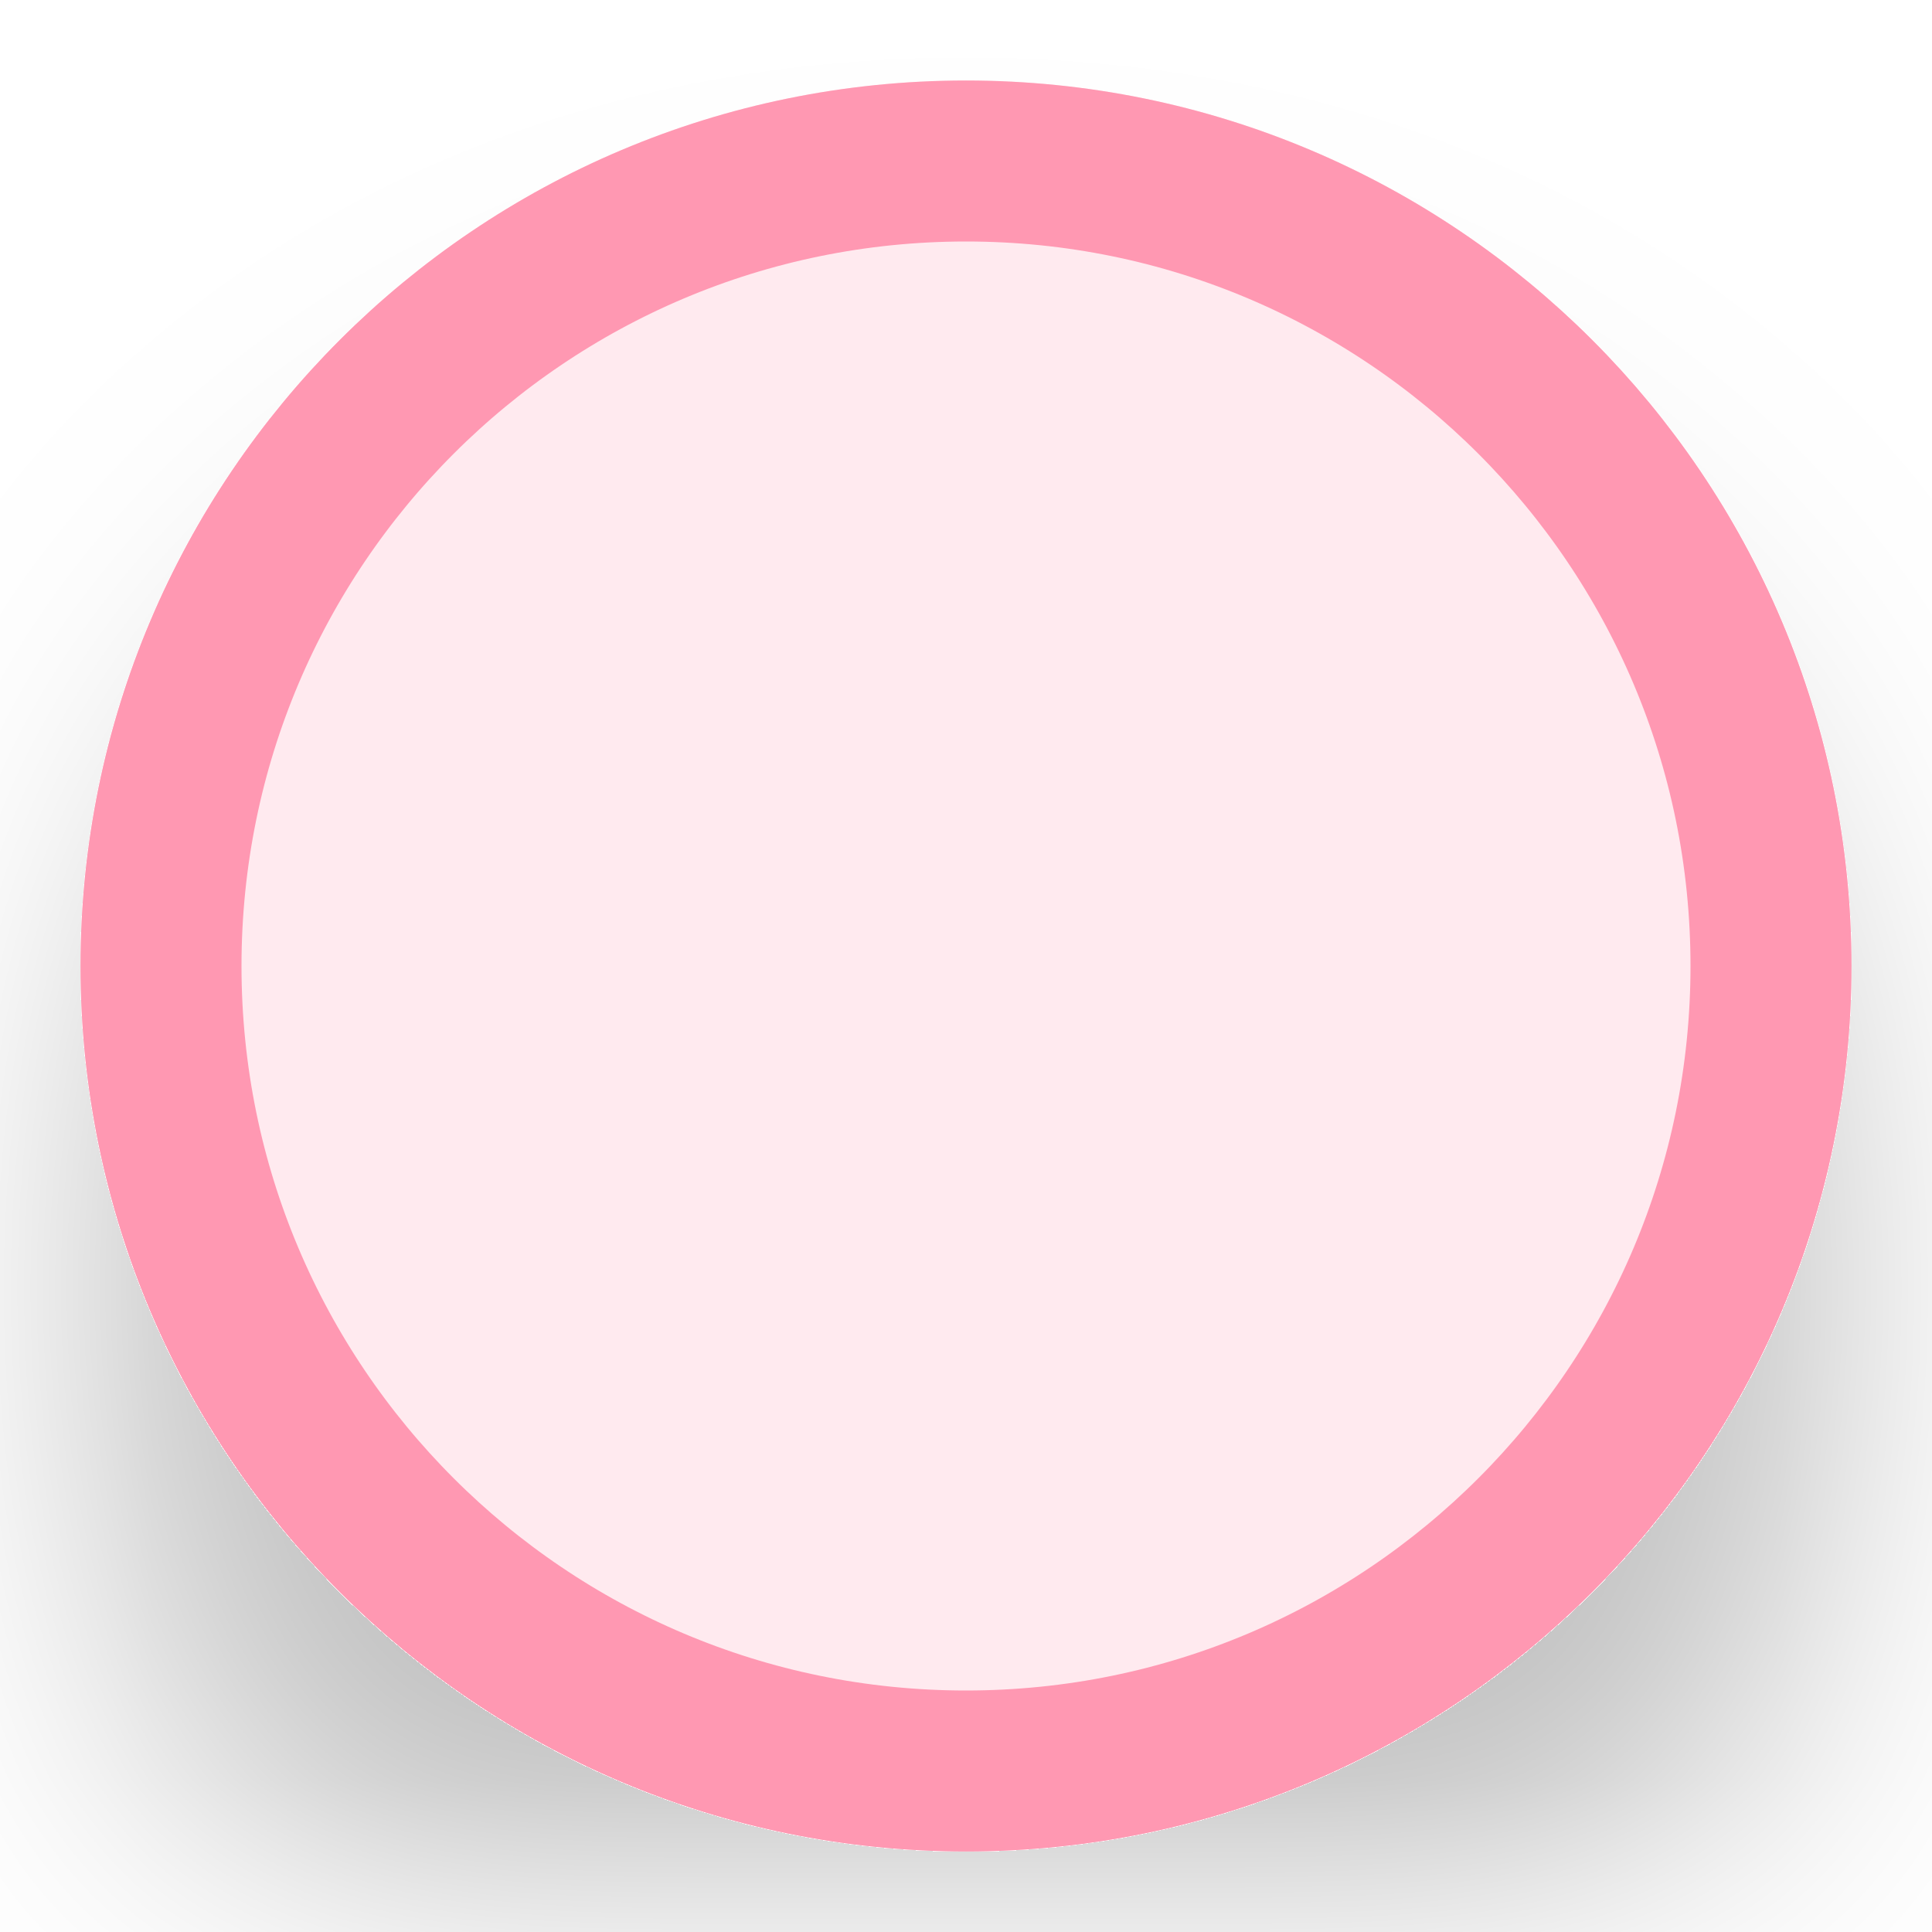
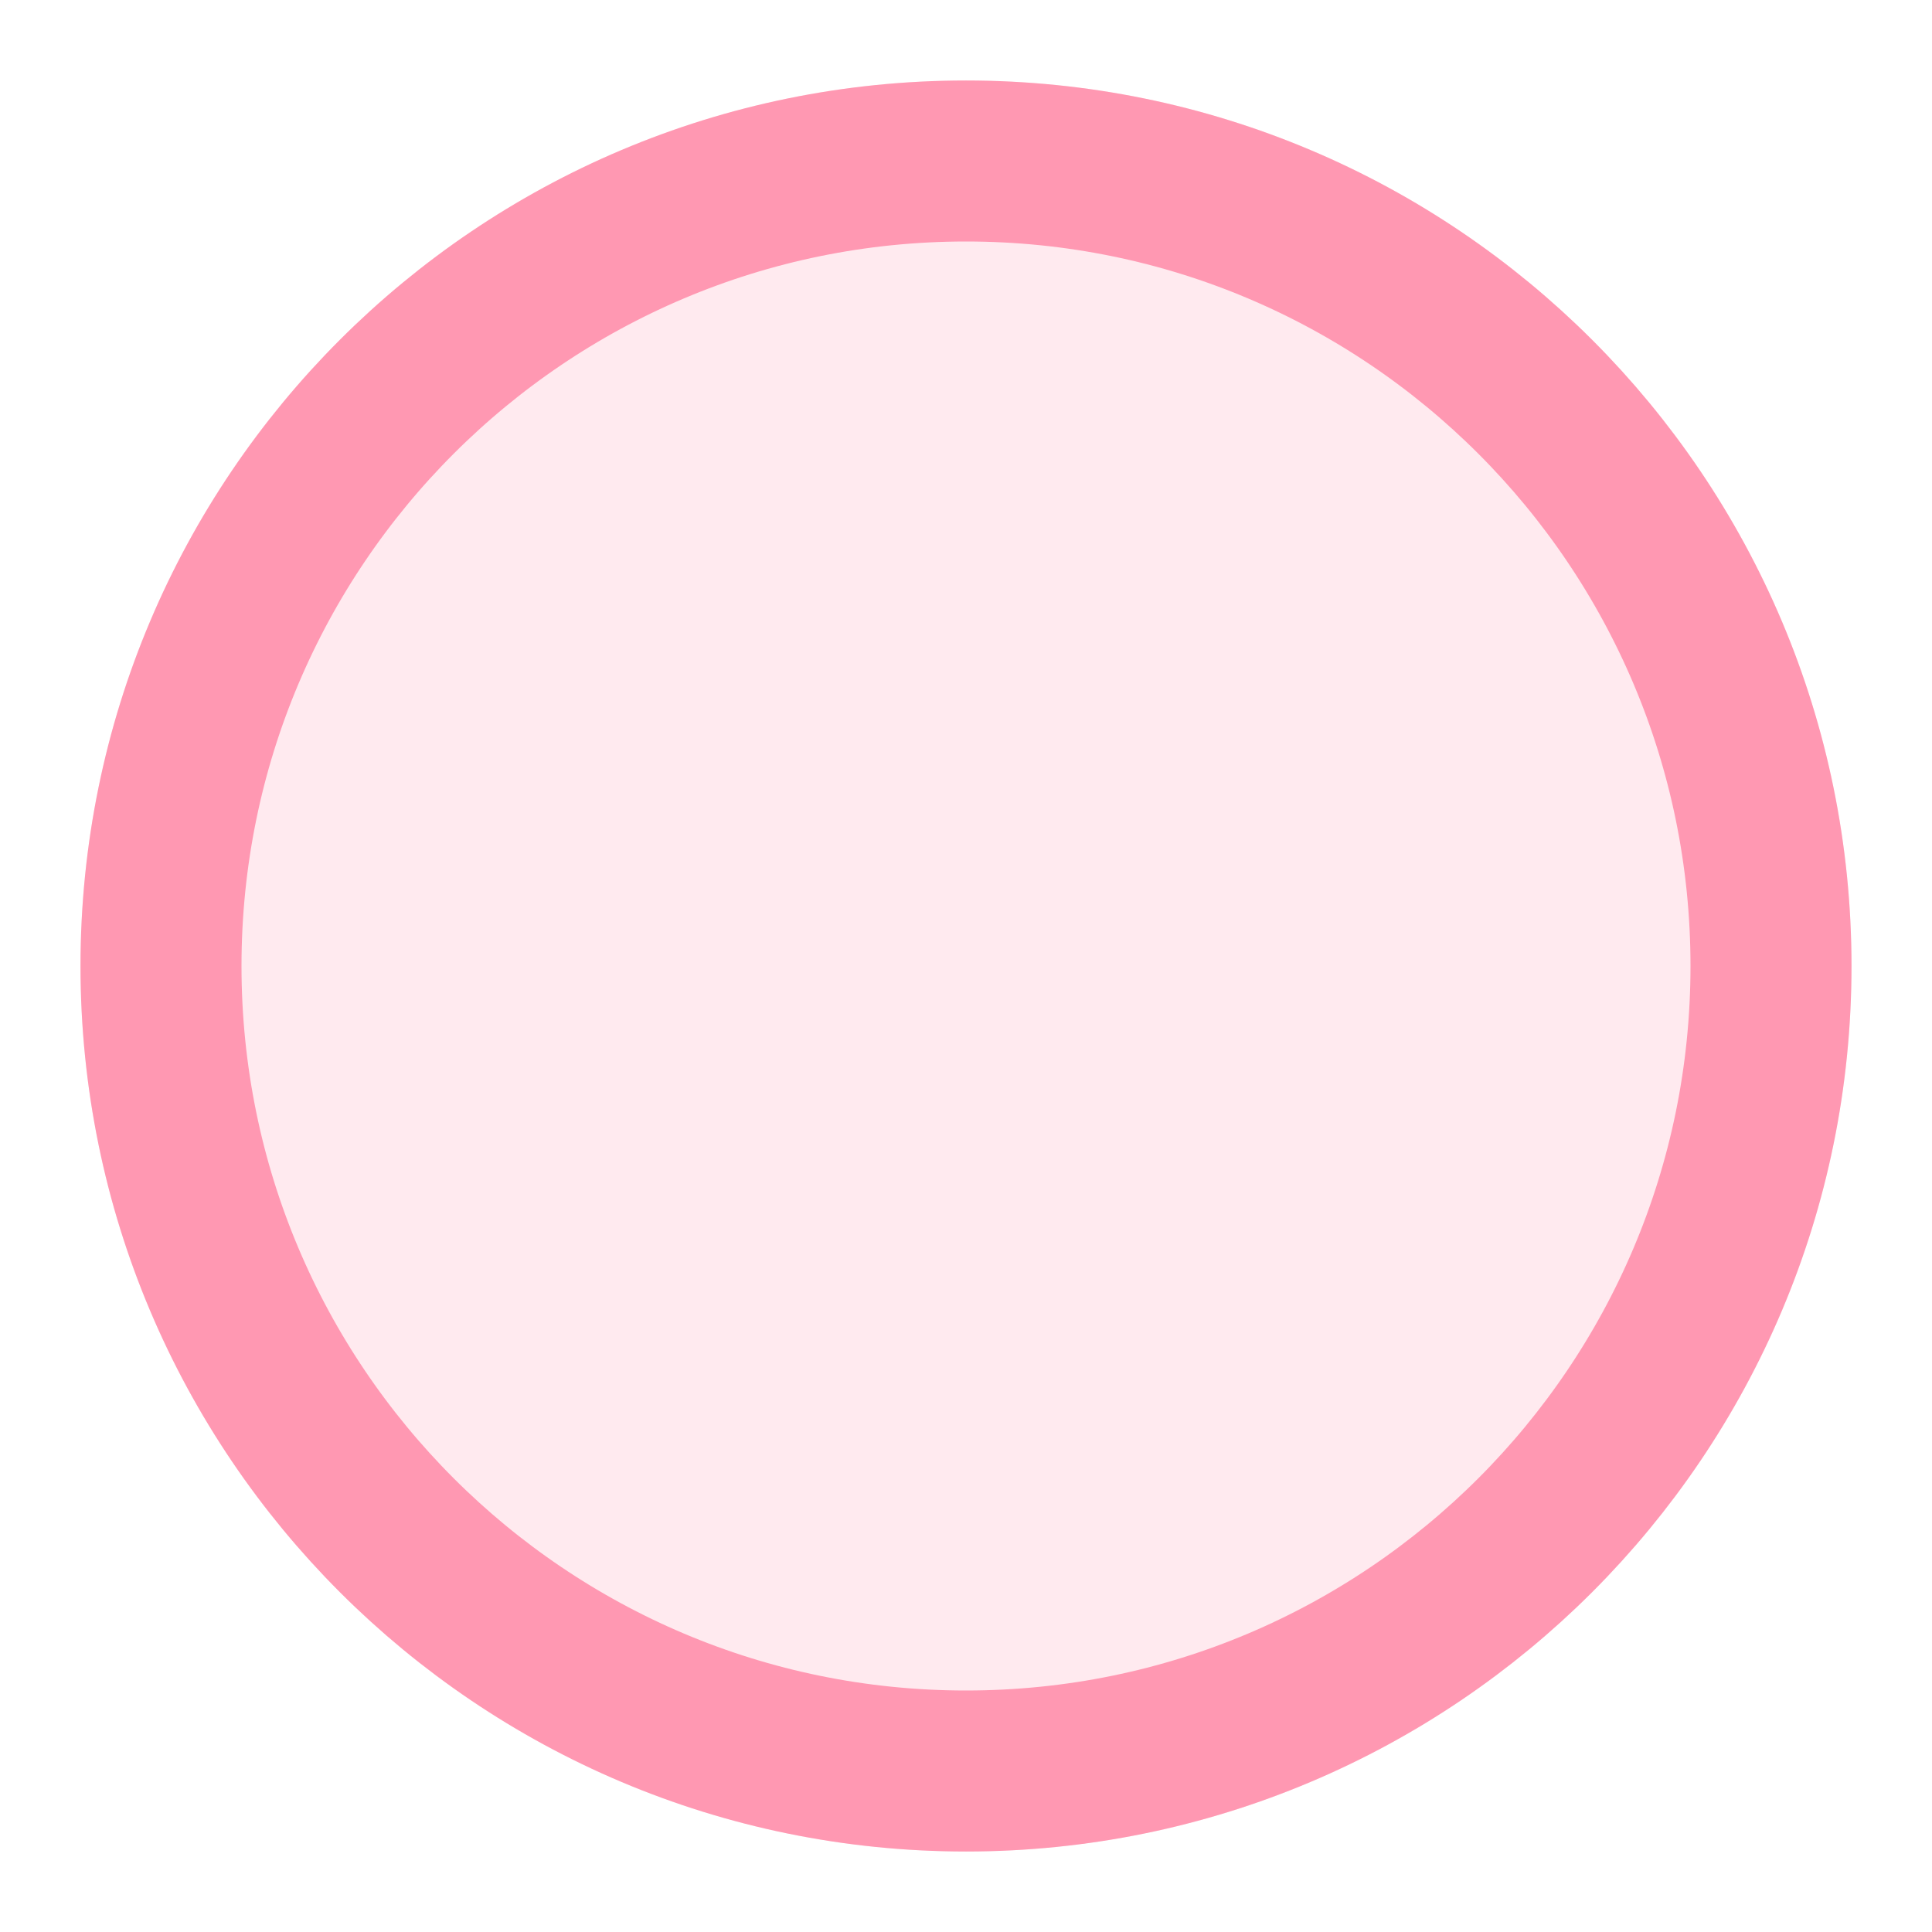
<svg xmlns="http://www.w3.org/2000/svg" width="24" height="24" viewBox="0 0 24 24" fill="none">
-   <g filter="url(#filter0_d_1367_10797)">
-     <path d="M12 23C18.075 23 23 18.075 23 12C23 5.925 18.075 1 12 1C5.925 1 1 5.925 1 12C1 18.075 5.925 23 12 23Z" fill="#FFEAEF" />
-     <path d="M12 22C17.523 22 22 17.523 22 12C22 6.477 17.523 2 12 2C6.477 2 2 6.477 2 12C2 17.523 6.477 22 12 22Z" stroke="#FF98B2" stroke-width="2" />
-   </g>
-   <defs>
-     <filter id="filter0_d_1367_10797" x="-4" y="0" width="32" height="32" filterUnits="userSpaceOnUse" color-interpolation-filters="sRGB">
-       <feFlood flood-opacity="0" result="BackgroundImageFix" />
-       <feColorMatrix in="SourceAlpha" type="matrix" values="0 0 0 0 0 0 0 0 0 0 0 0 0 0 0 0 0 0 127 0" result="hardAlpha" />
-       <feOffset dy="4" />
-       <feGaussianBlur stdDeviation="2" />
-       <feComposite in2="hardAlpha" operator="out" />
-       <feColorMatrix type="matrix" values="0 0 0 0 0 0 0 0 0 0 0 0 0 0 0 0 0 0 0.25 0" />
-       <feBlend mode="normal" in2="BackgroundImageFix" result="effect1_dropShadow_1367_10797" />
-       <feBlend mode="normal" in="SourceGraphic" in2="effect1_dropShadow_1367_10797" result="shape" />
-     </filter>
-   </defs>
+   <path d="M12 23C18.075 23 23 18.075 23 12C23 5.925 18.075 1 12 1C5.925 1 1 5.925 1 12C1 18.075 5.925 23 12 23Z" fill="#FFEAEF" />
+   <path d="M12 22C17.523 22 22 17.523 22 12C22 6.477 17.523 2 12 2C6.477 2 2 6.477 2 12C2 17.523 6.477 22 12 22Z" stroke="#FF98B2" stroke-width="2" />
</svg>
